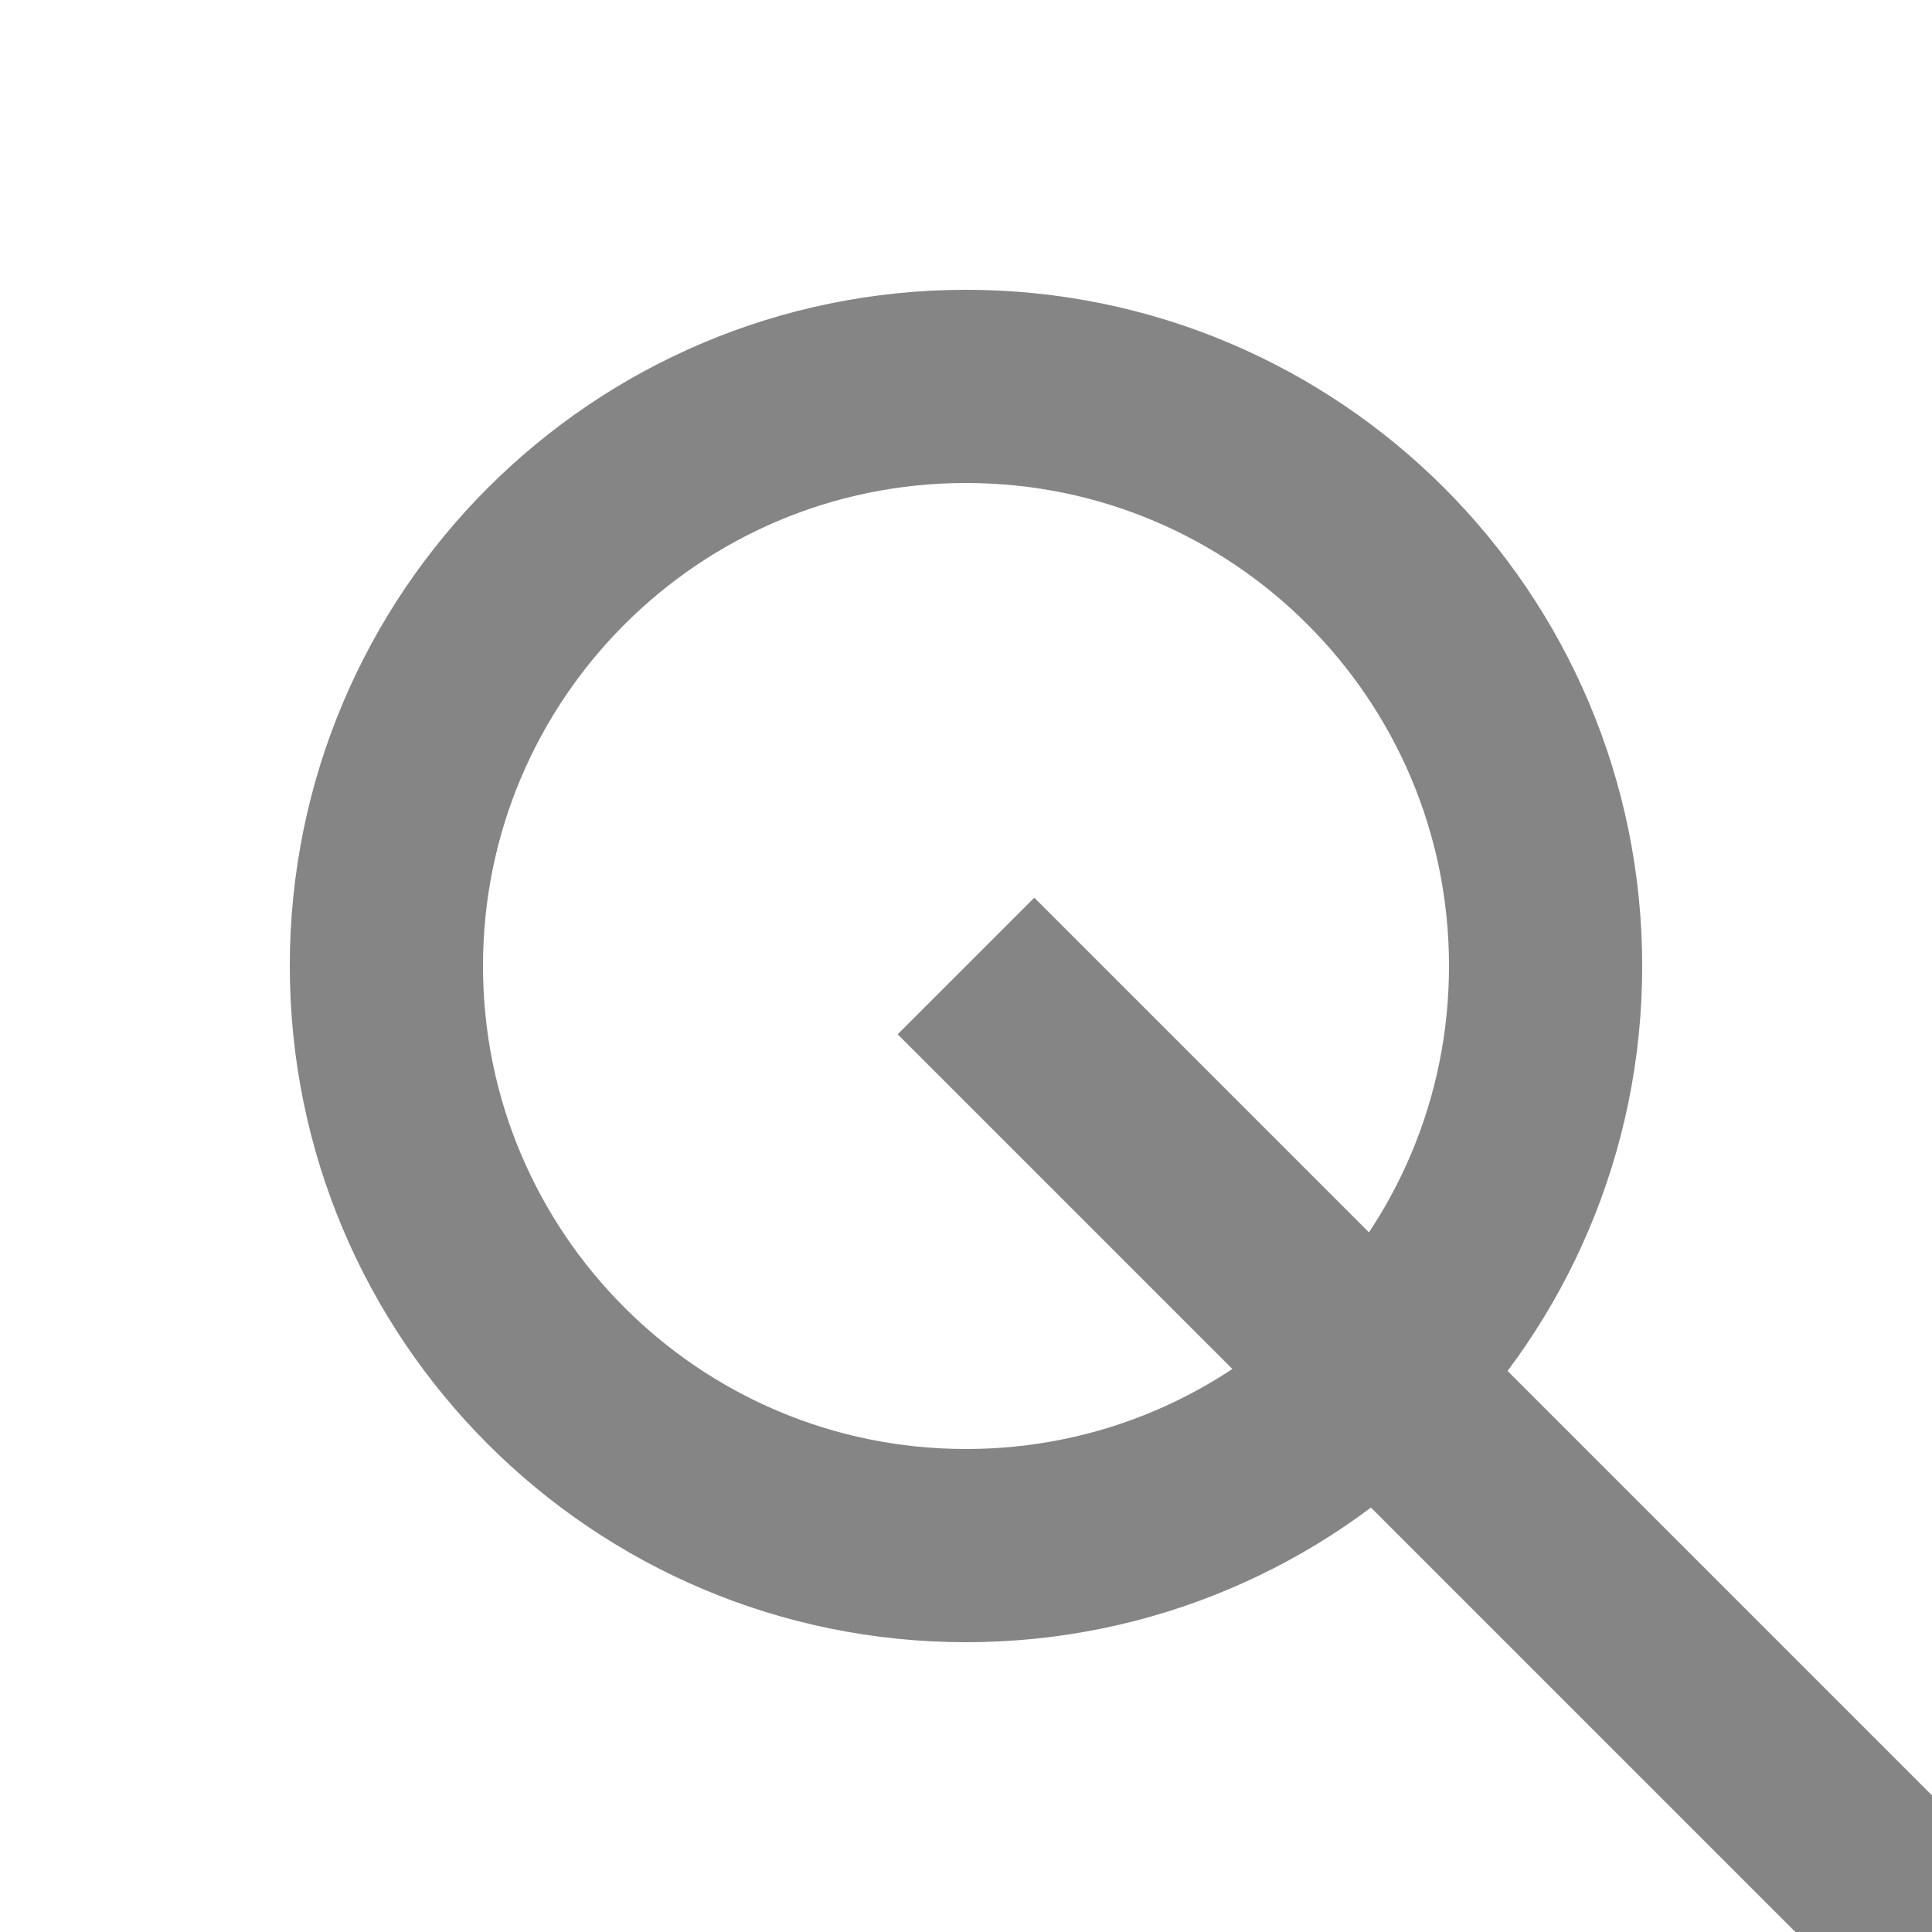
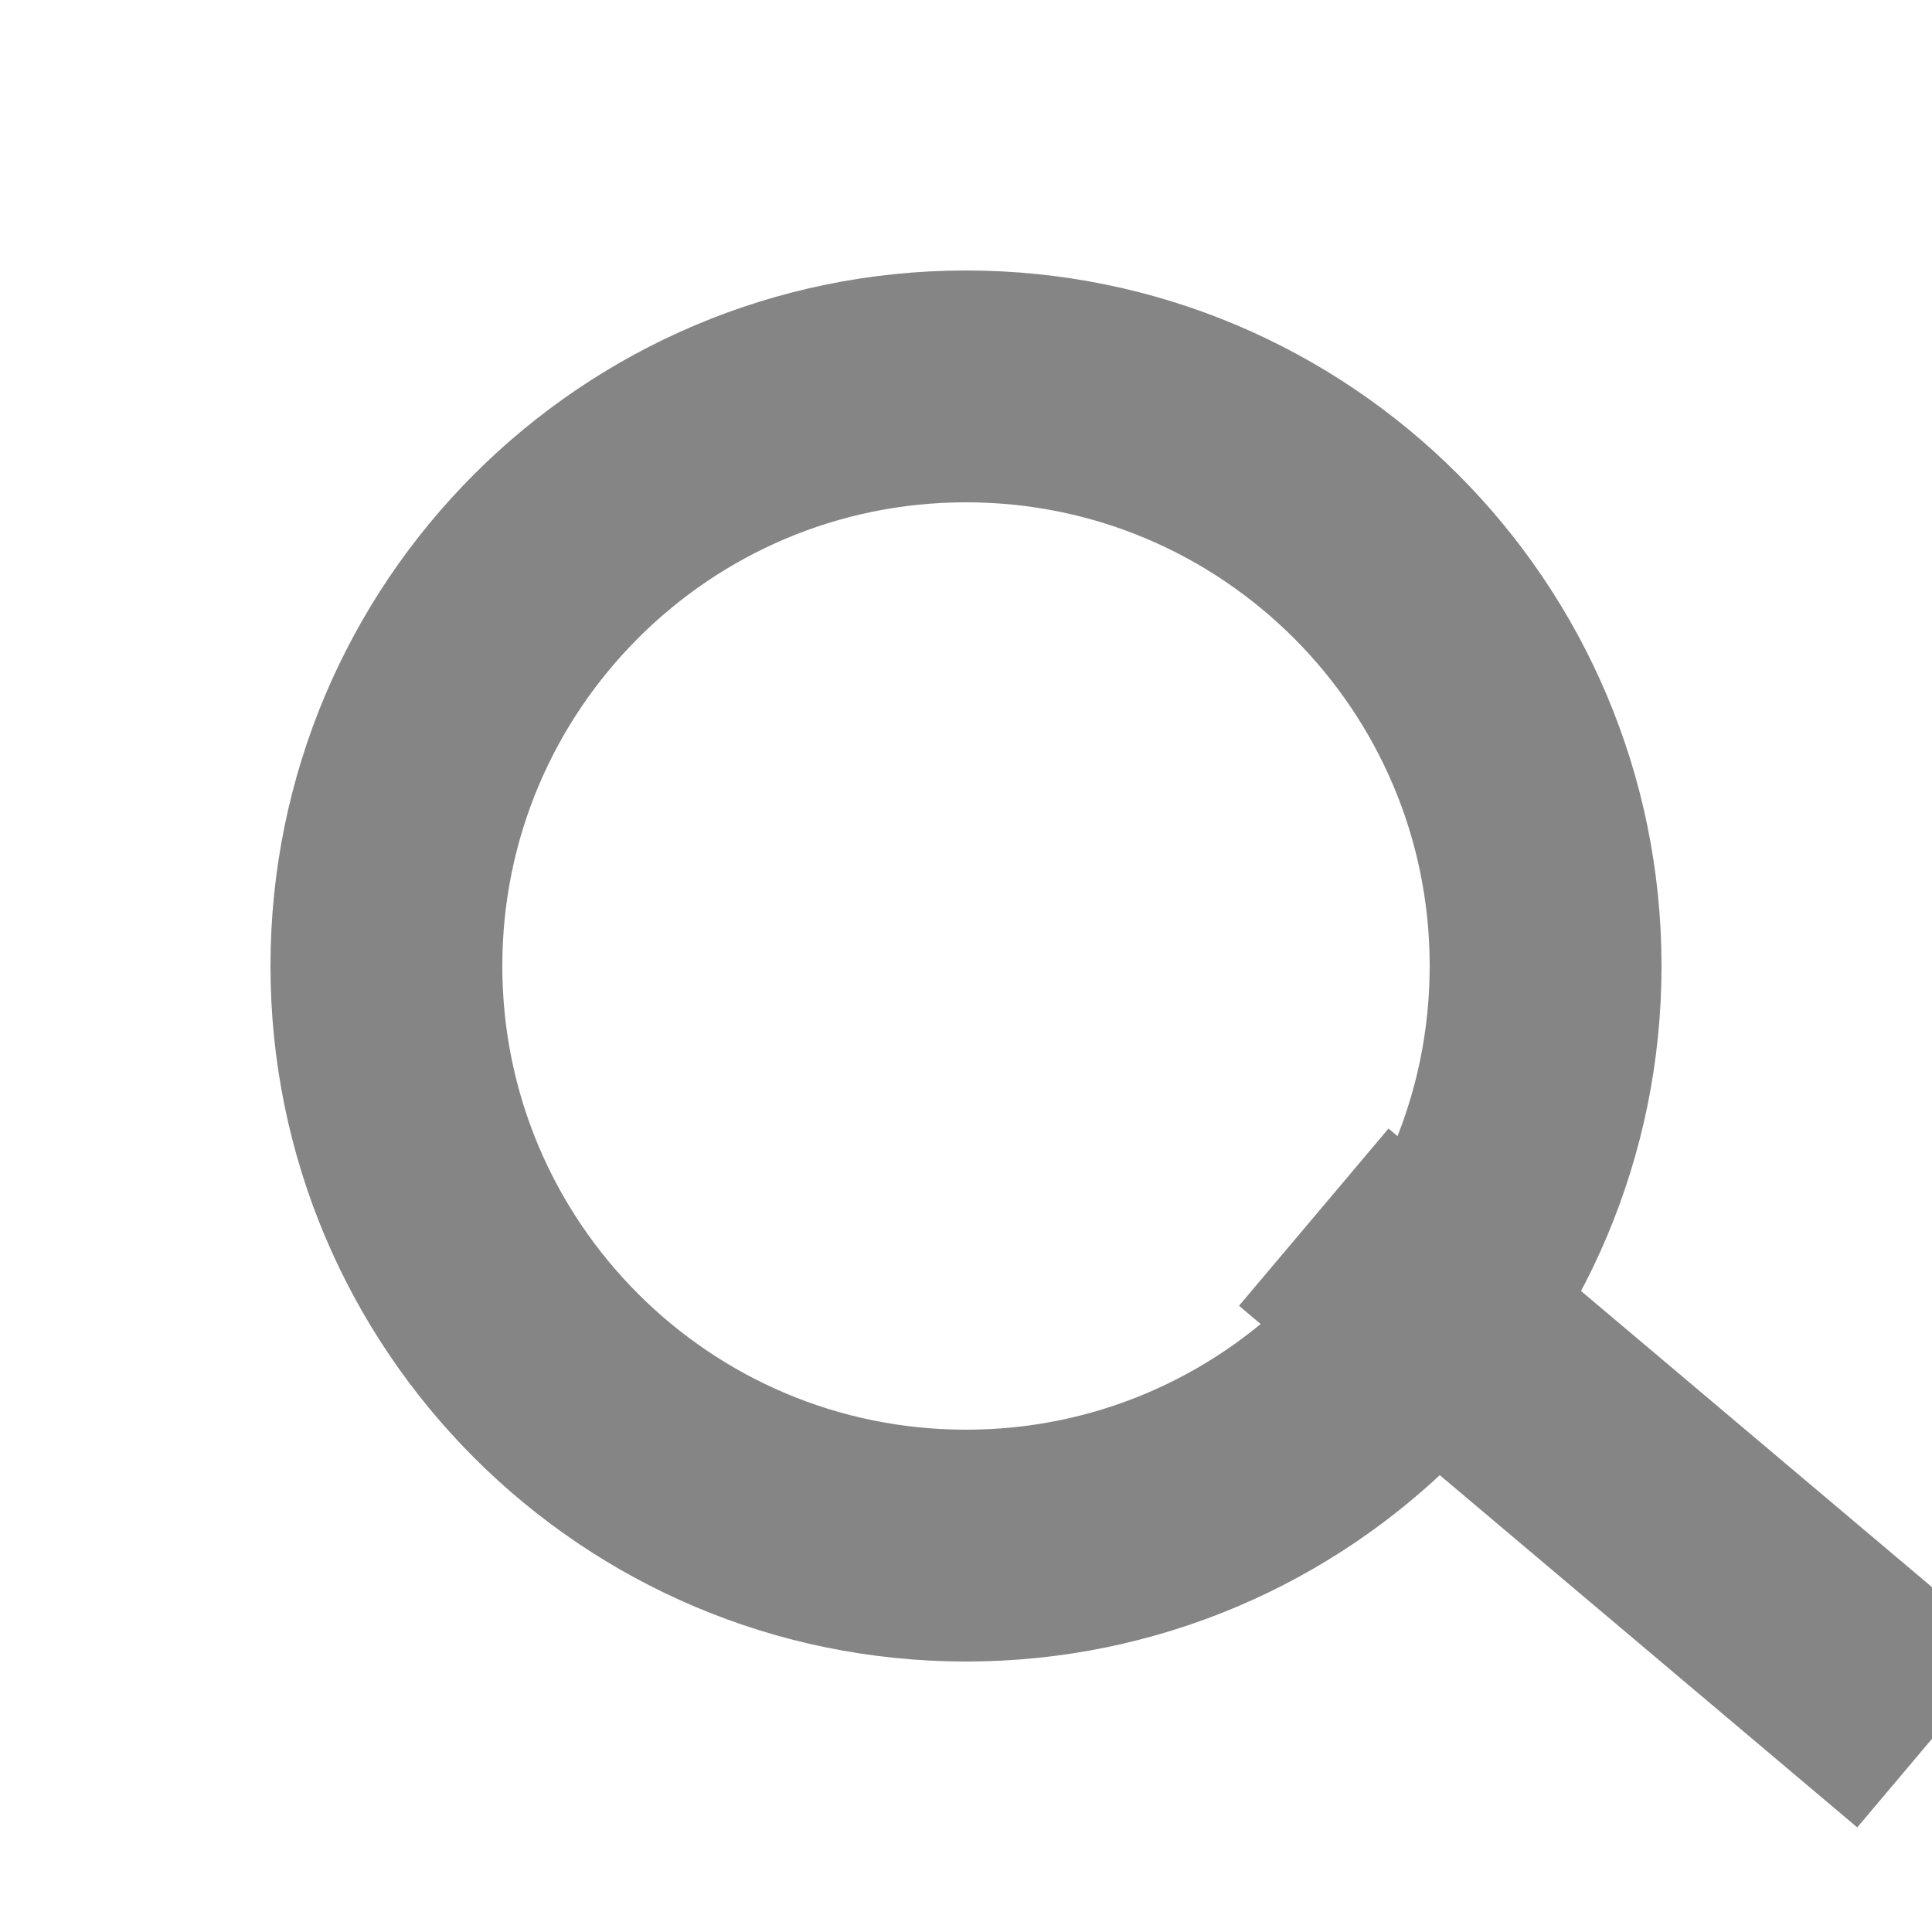
<svg xmlns="http://www.w3.org/2000/svg" height="100" width="100" fill="none">
-   <circle cx="50" cy="50" r="30" fill="none" stroke-width="10" stroke="hsl(0, 0%, 52%)" />
-   <line x1="50" y1="50" x2="100" y2="100" style="stroke:hsl(0, 0%, 52%); stroke-width:10" />
+   <circle cx="50" cy="50" r="30" fill="none" stroke-width="12" stroke="hsl(0, 0%, 52%)" />
+   <line x1="68" y1="63" x2="100" y2="90" style="stroke:hsl(0, 0%, 52%); stroke-width:12" />
</svg>
